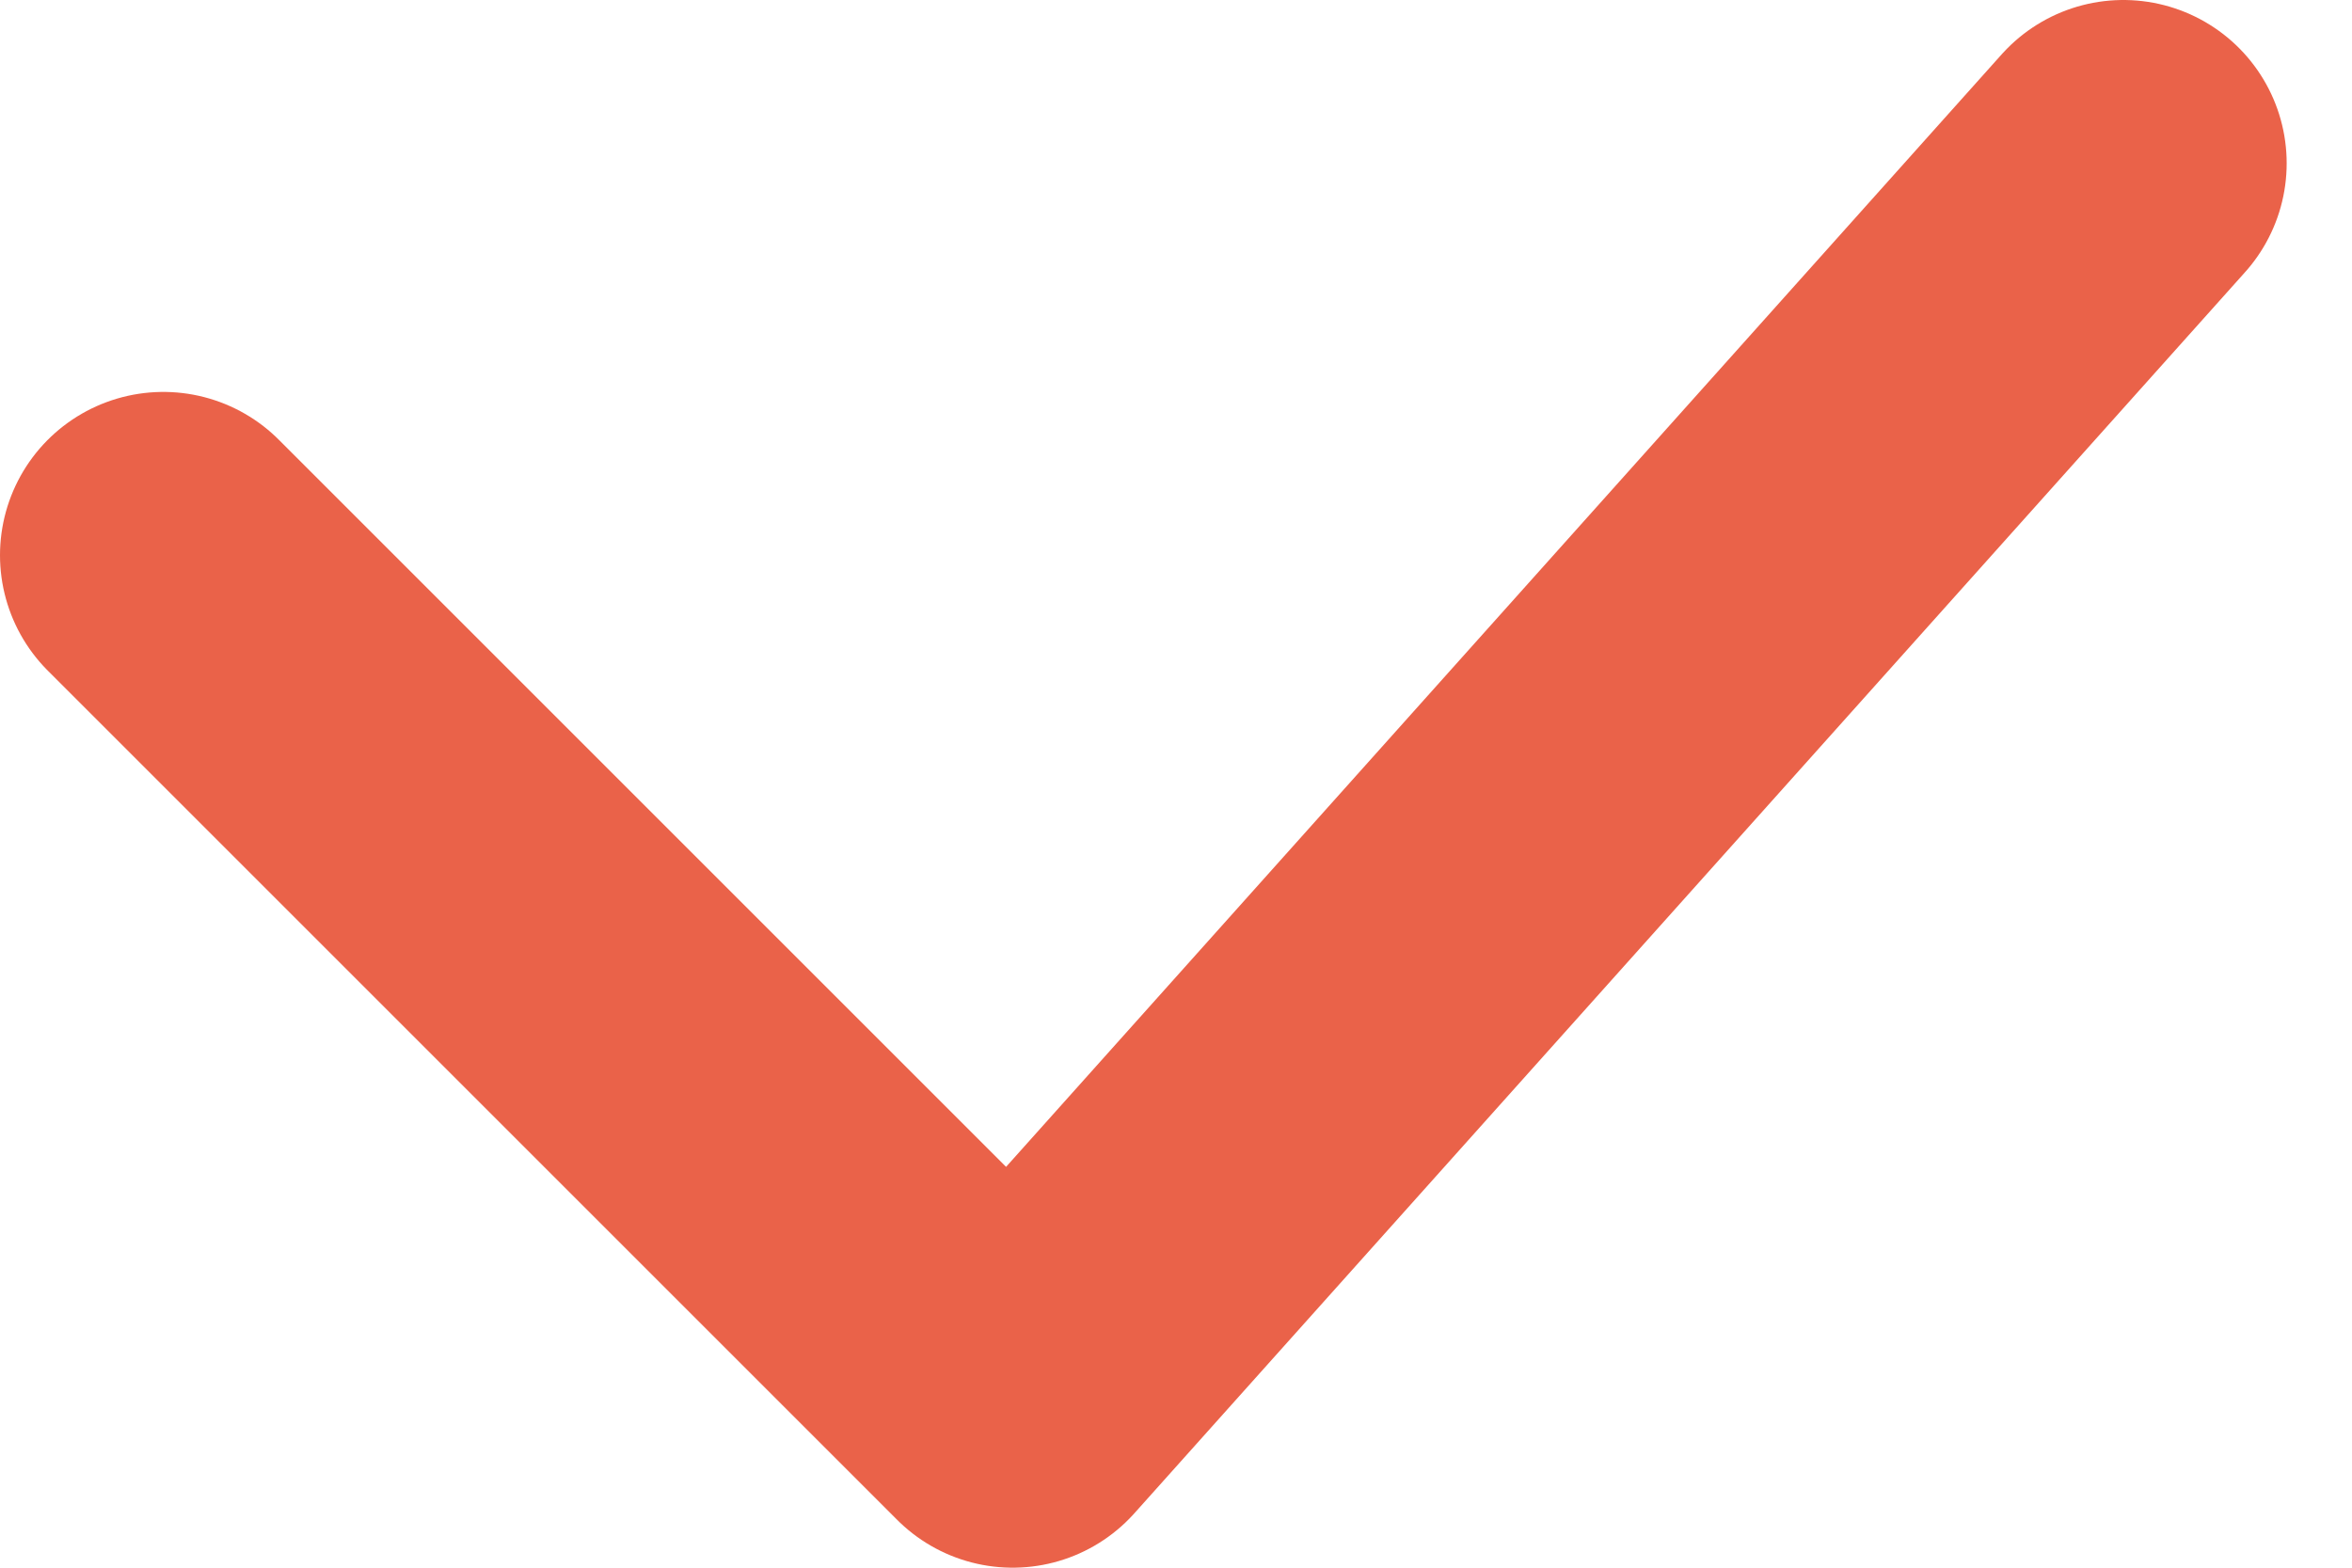
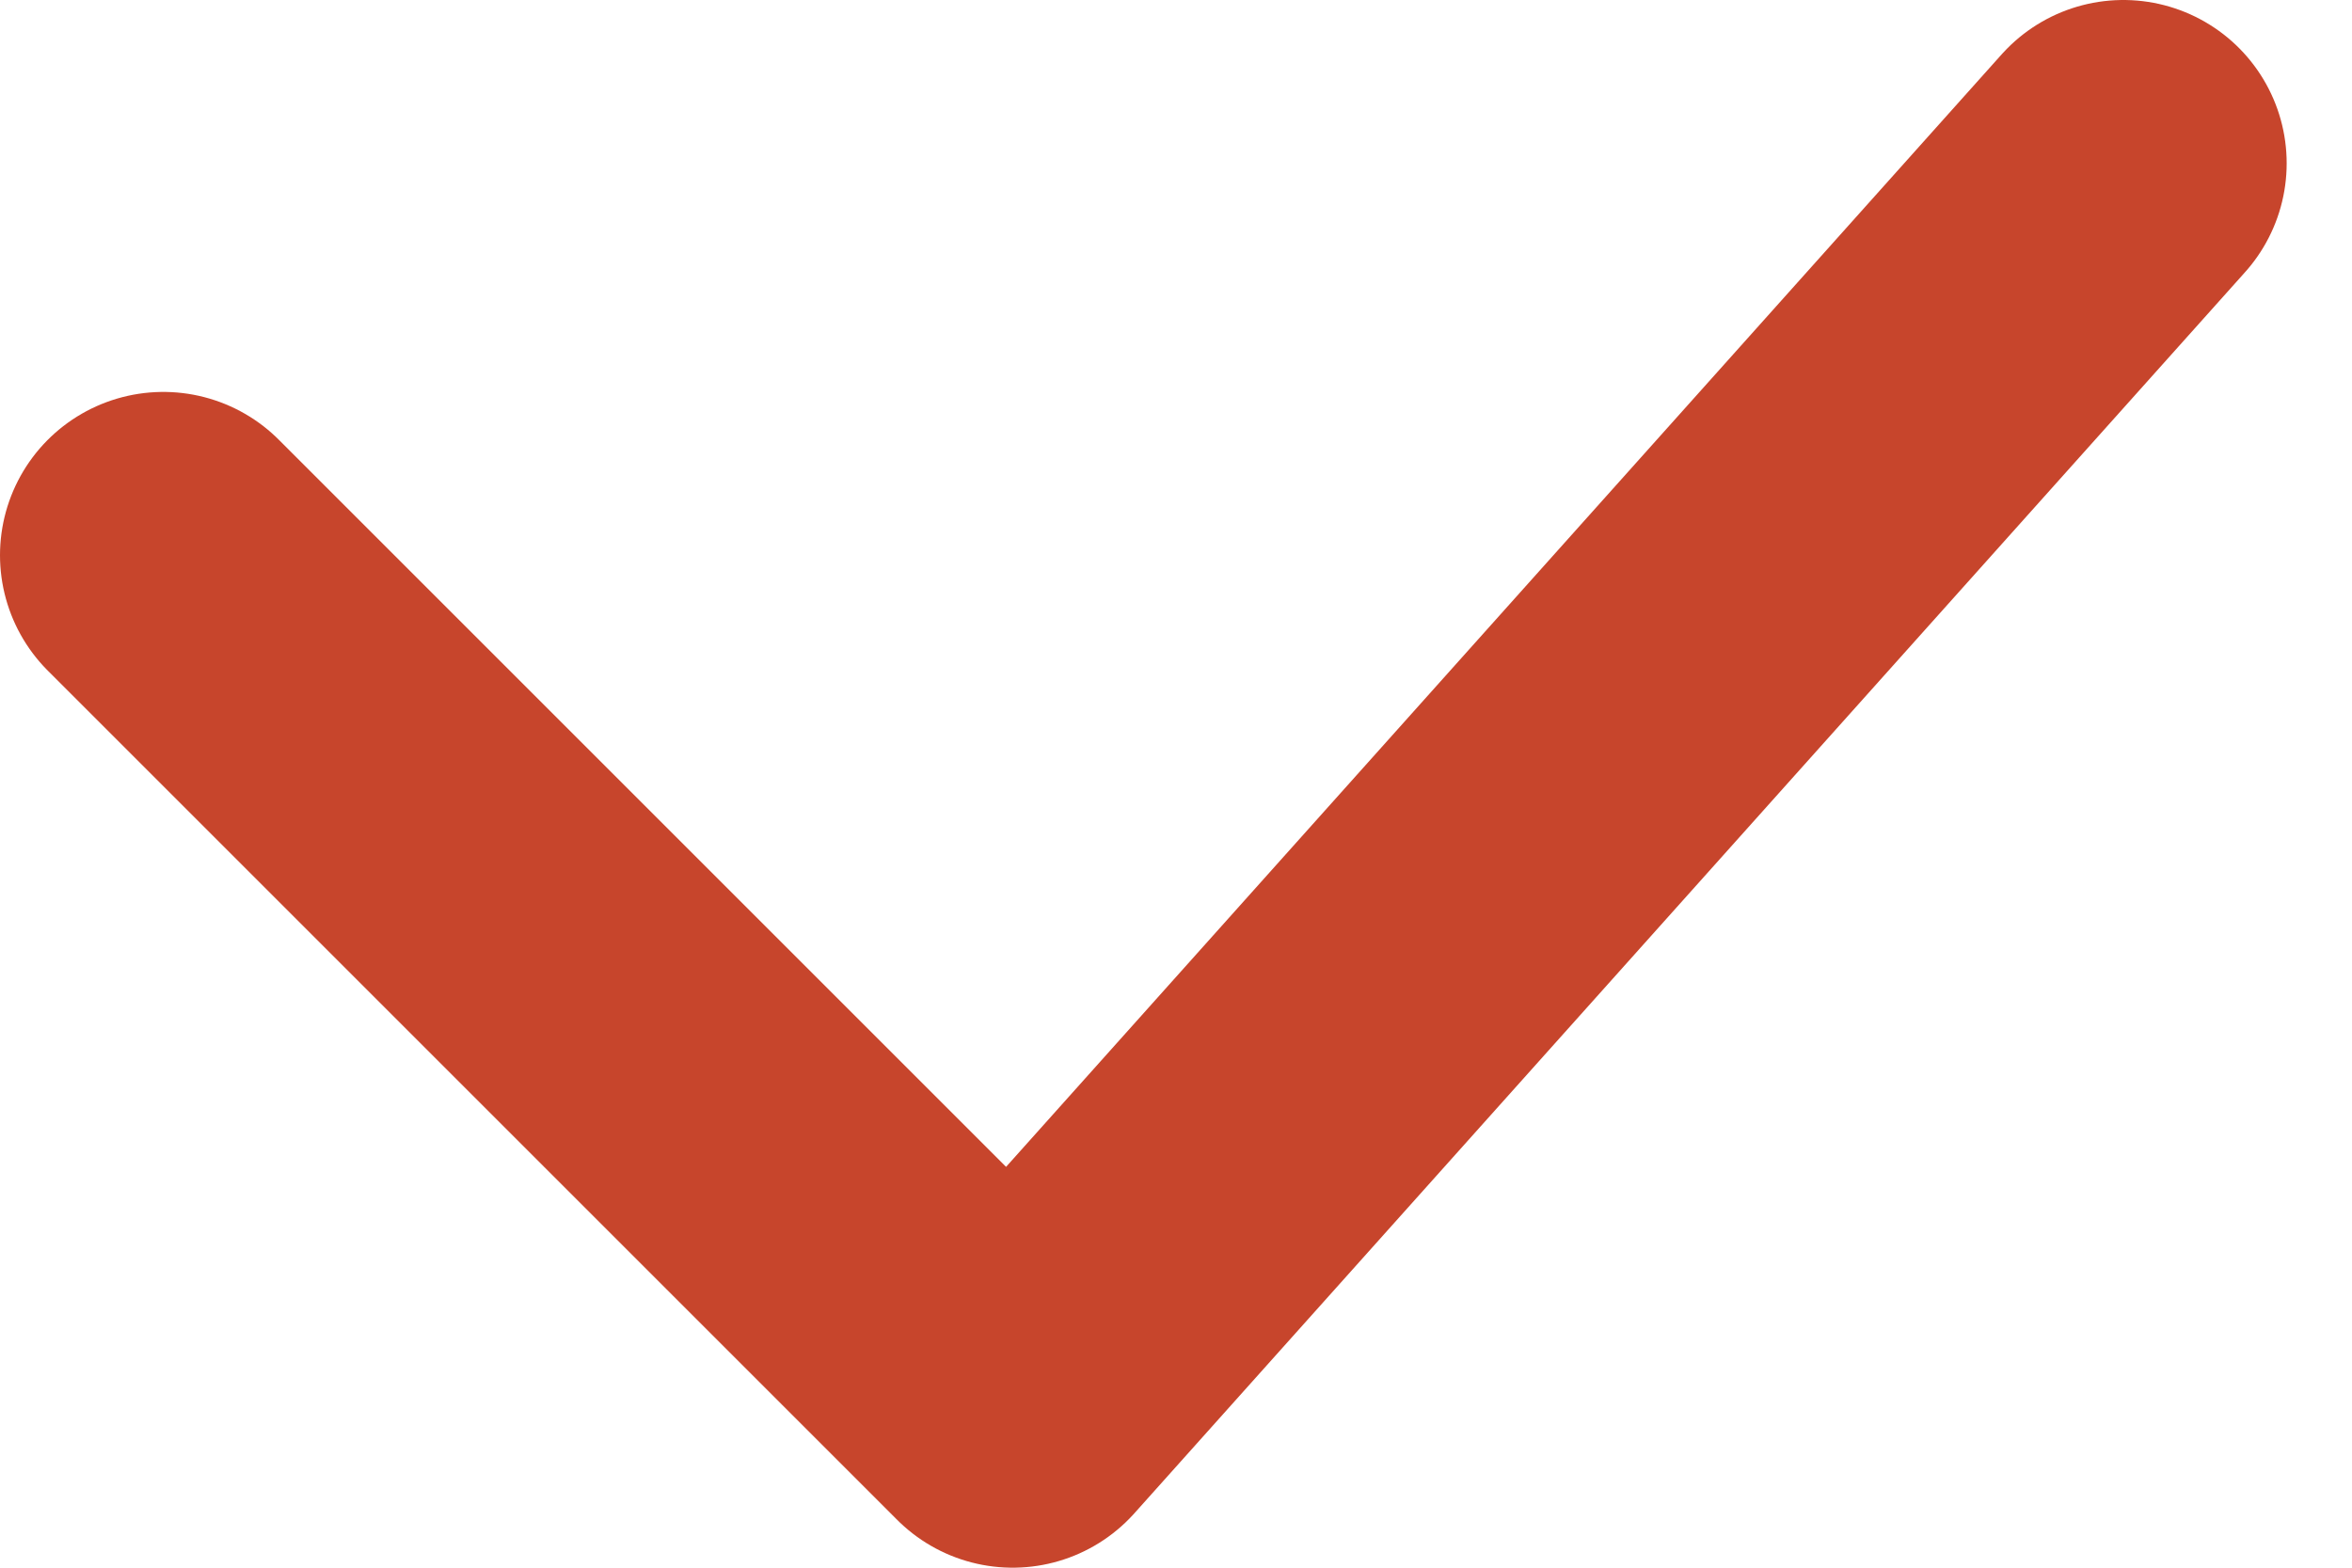
<svg xmlns="http://www.w3.org/2000/svg" width="18" height="12" viewBox="0 0 18 12" fill="none">
-   <path d="M1.25 4.25L7.75 10.75L16.25 1.25" stroke="#EA6249" stroke-width="2.5" stroke-linecap="round" stroke-linejoin="round" />
+   <path d="M1.25 4.25L7.75 10.75L16.25 1.25" stroke="#c7452c" stroke-width="2.5" stroke-linecap="round" stroke-linejoin="round" />
</svg>
